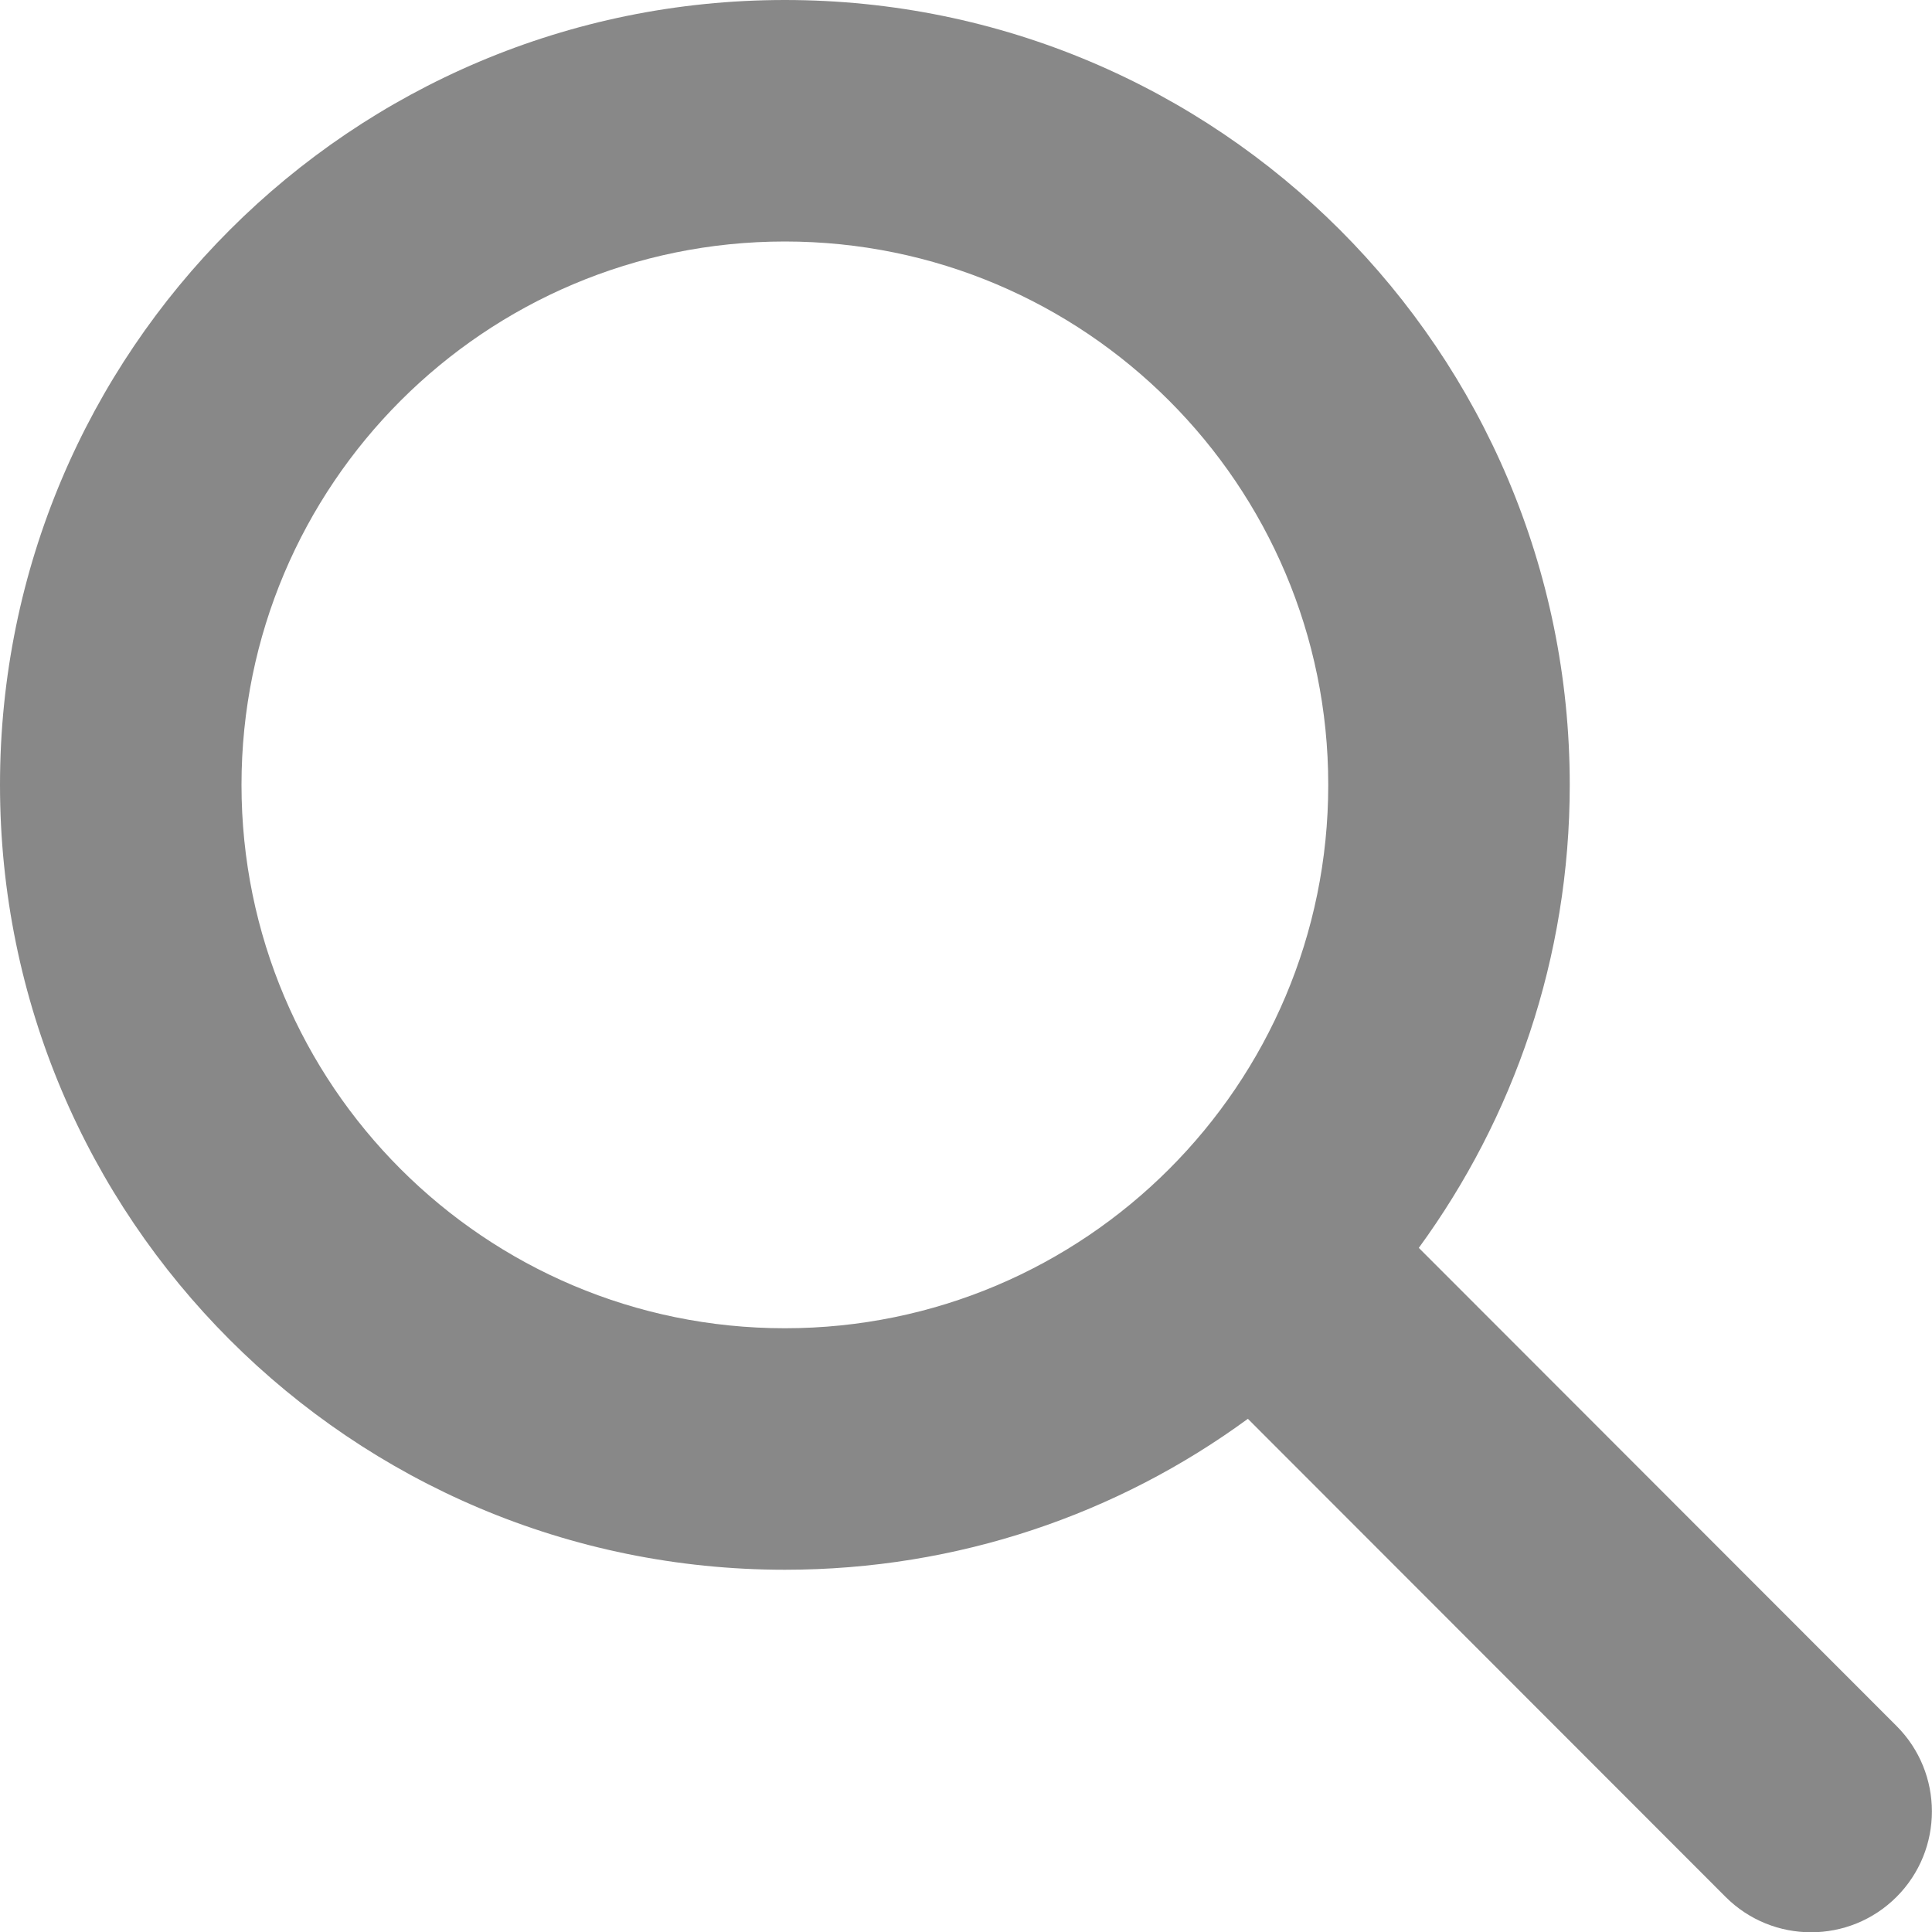
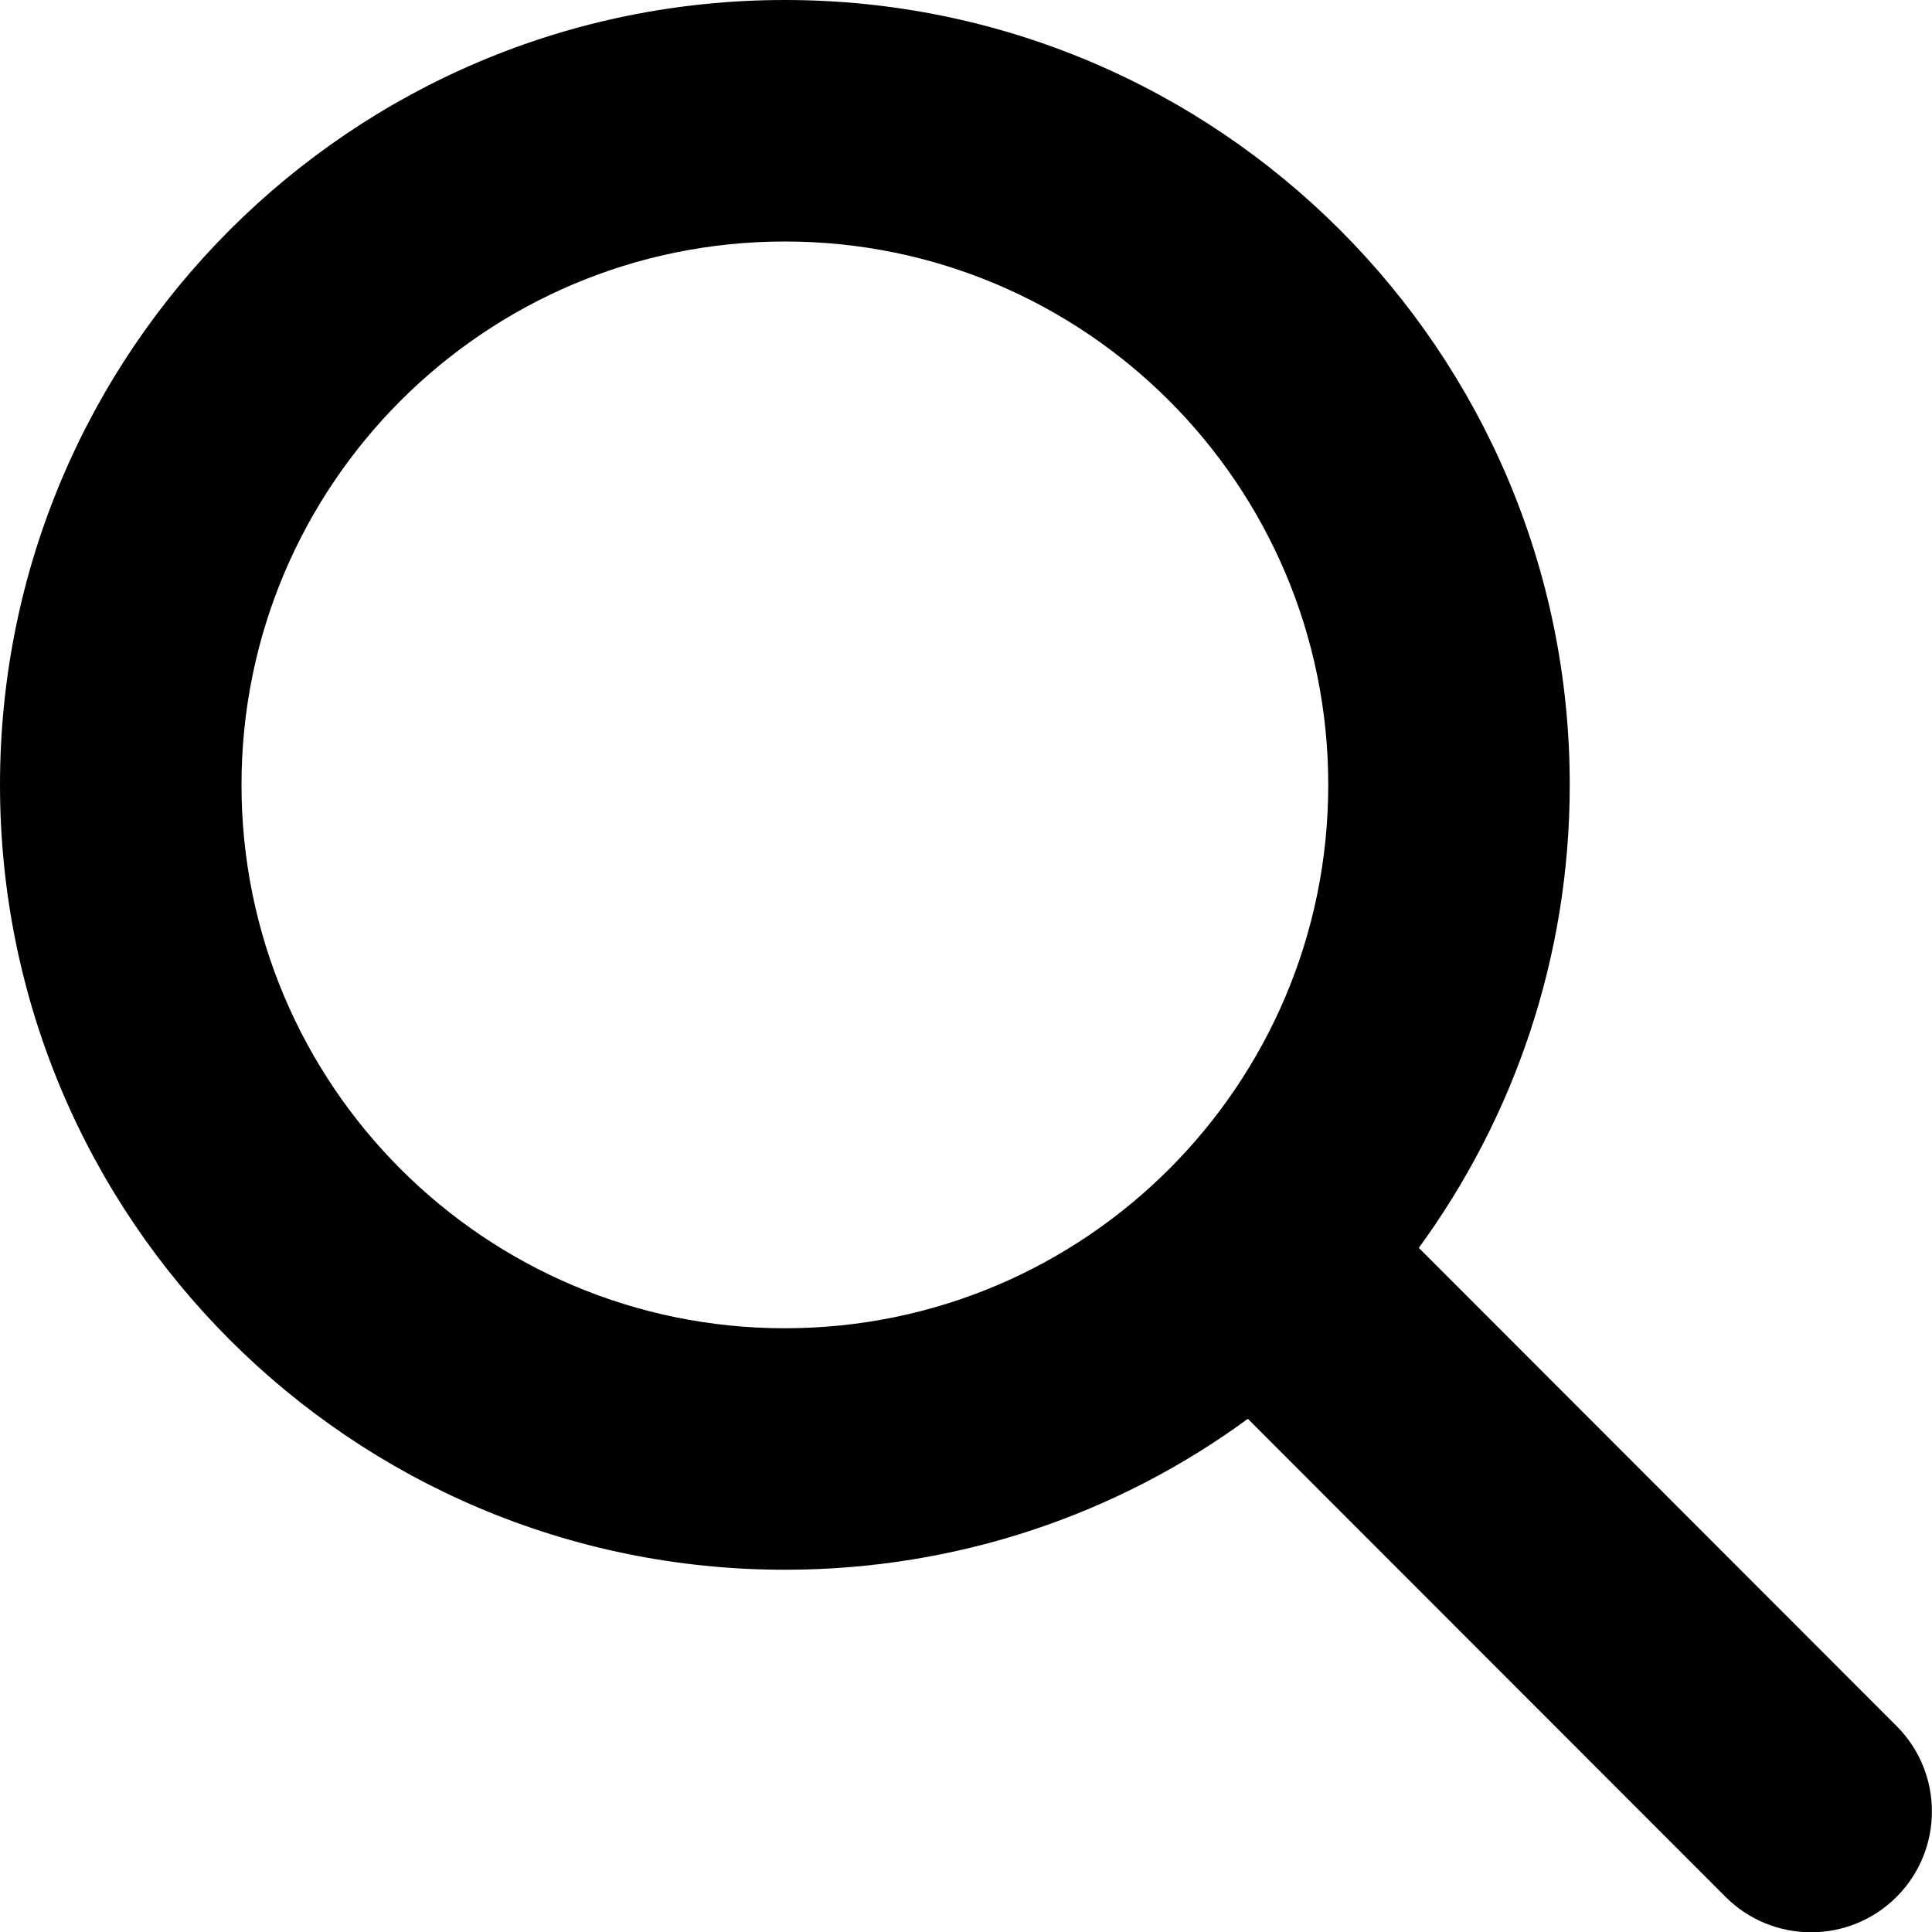
- <svg xmlns="http://www.w3.org/2000/svg" viewBox="0 0 512 512" fill="#888888">
+ <svg xmlns="http://www.w3.org/2000/svg" viewBox="0 0 512 512" fill="currentColor">
  <path d="M416 208c0 45.9-14.9 88.3-40 122.7L502.6 457.4c12.5 12.5 12.5 32.8 0 45.3s-32.8 12.5-45.3 0L330.7 376c-34.4 25.2-76.8 40-122.7 40C93.1 416 0 322.9 0 208S93.1 0 208 0S416 93.1 416 208zM208 352a144 144 0 1 0 0-288 144 144 0 1 0 0 288z" />
</svg>
